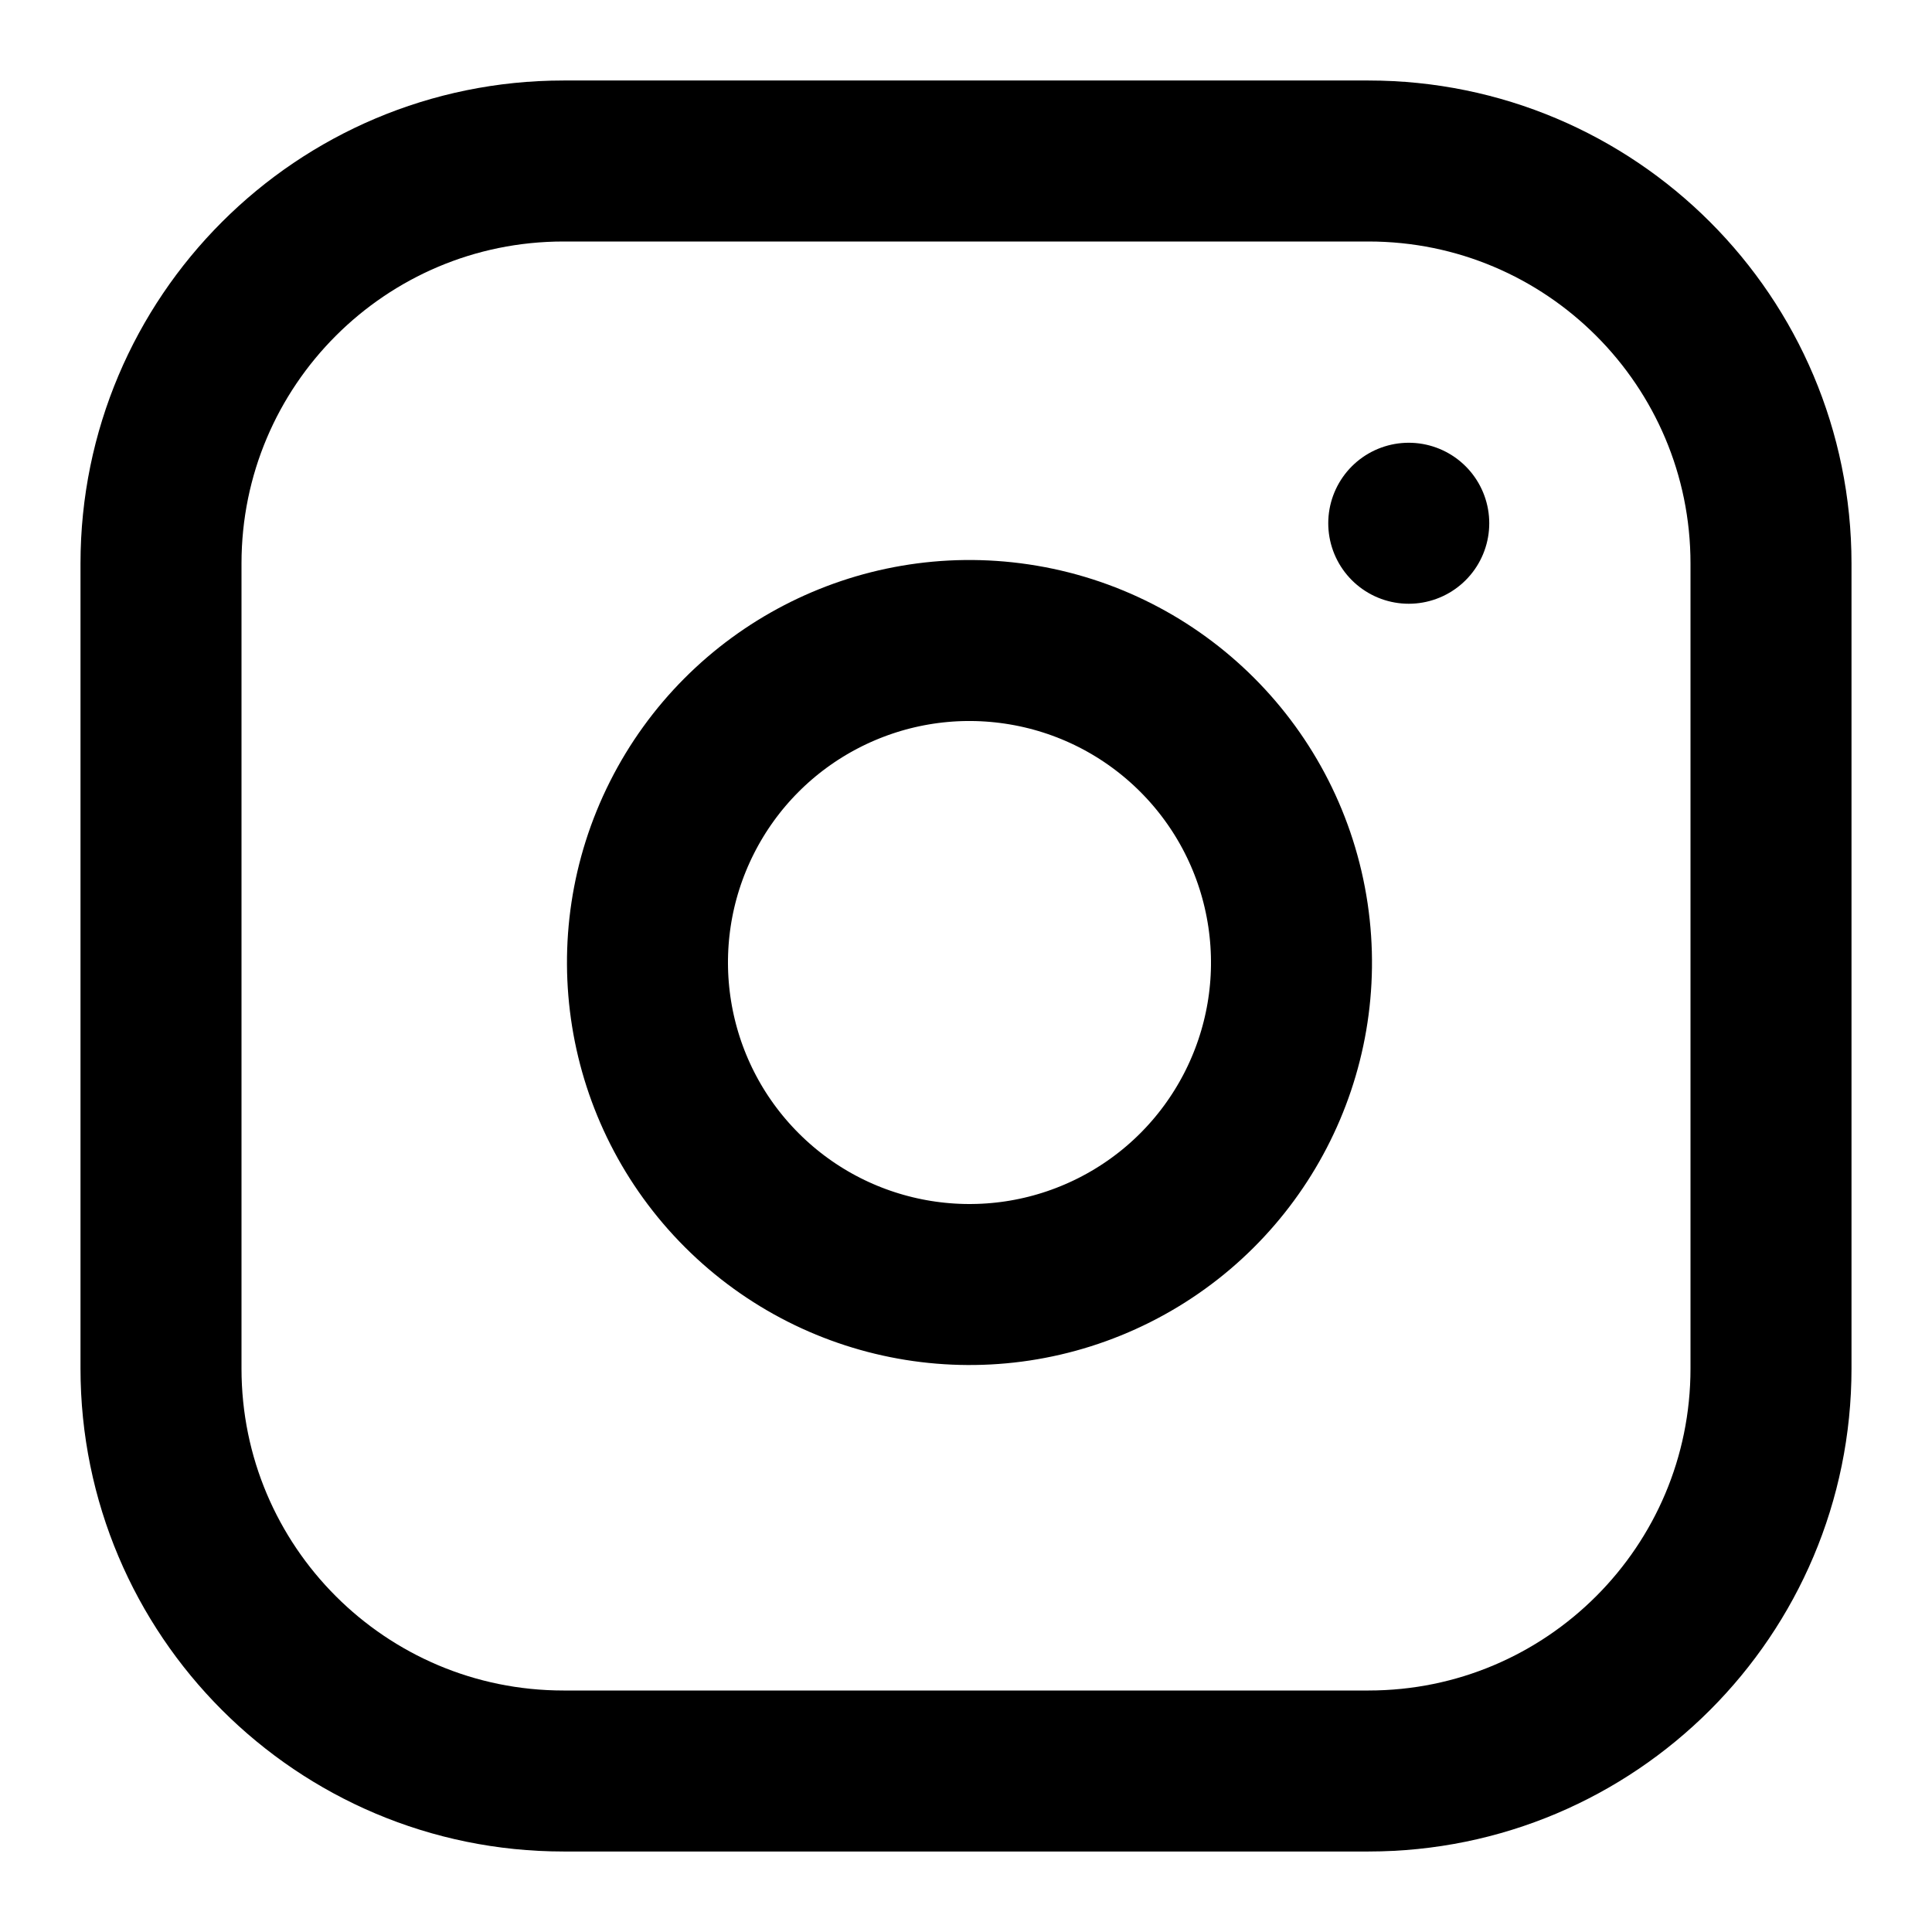
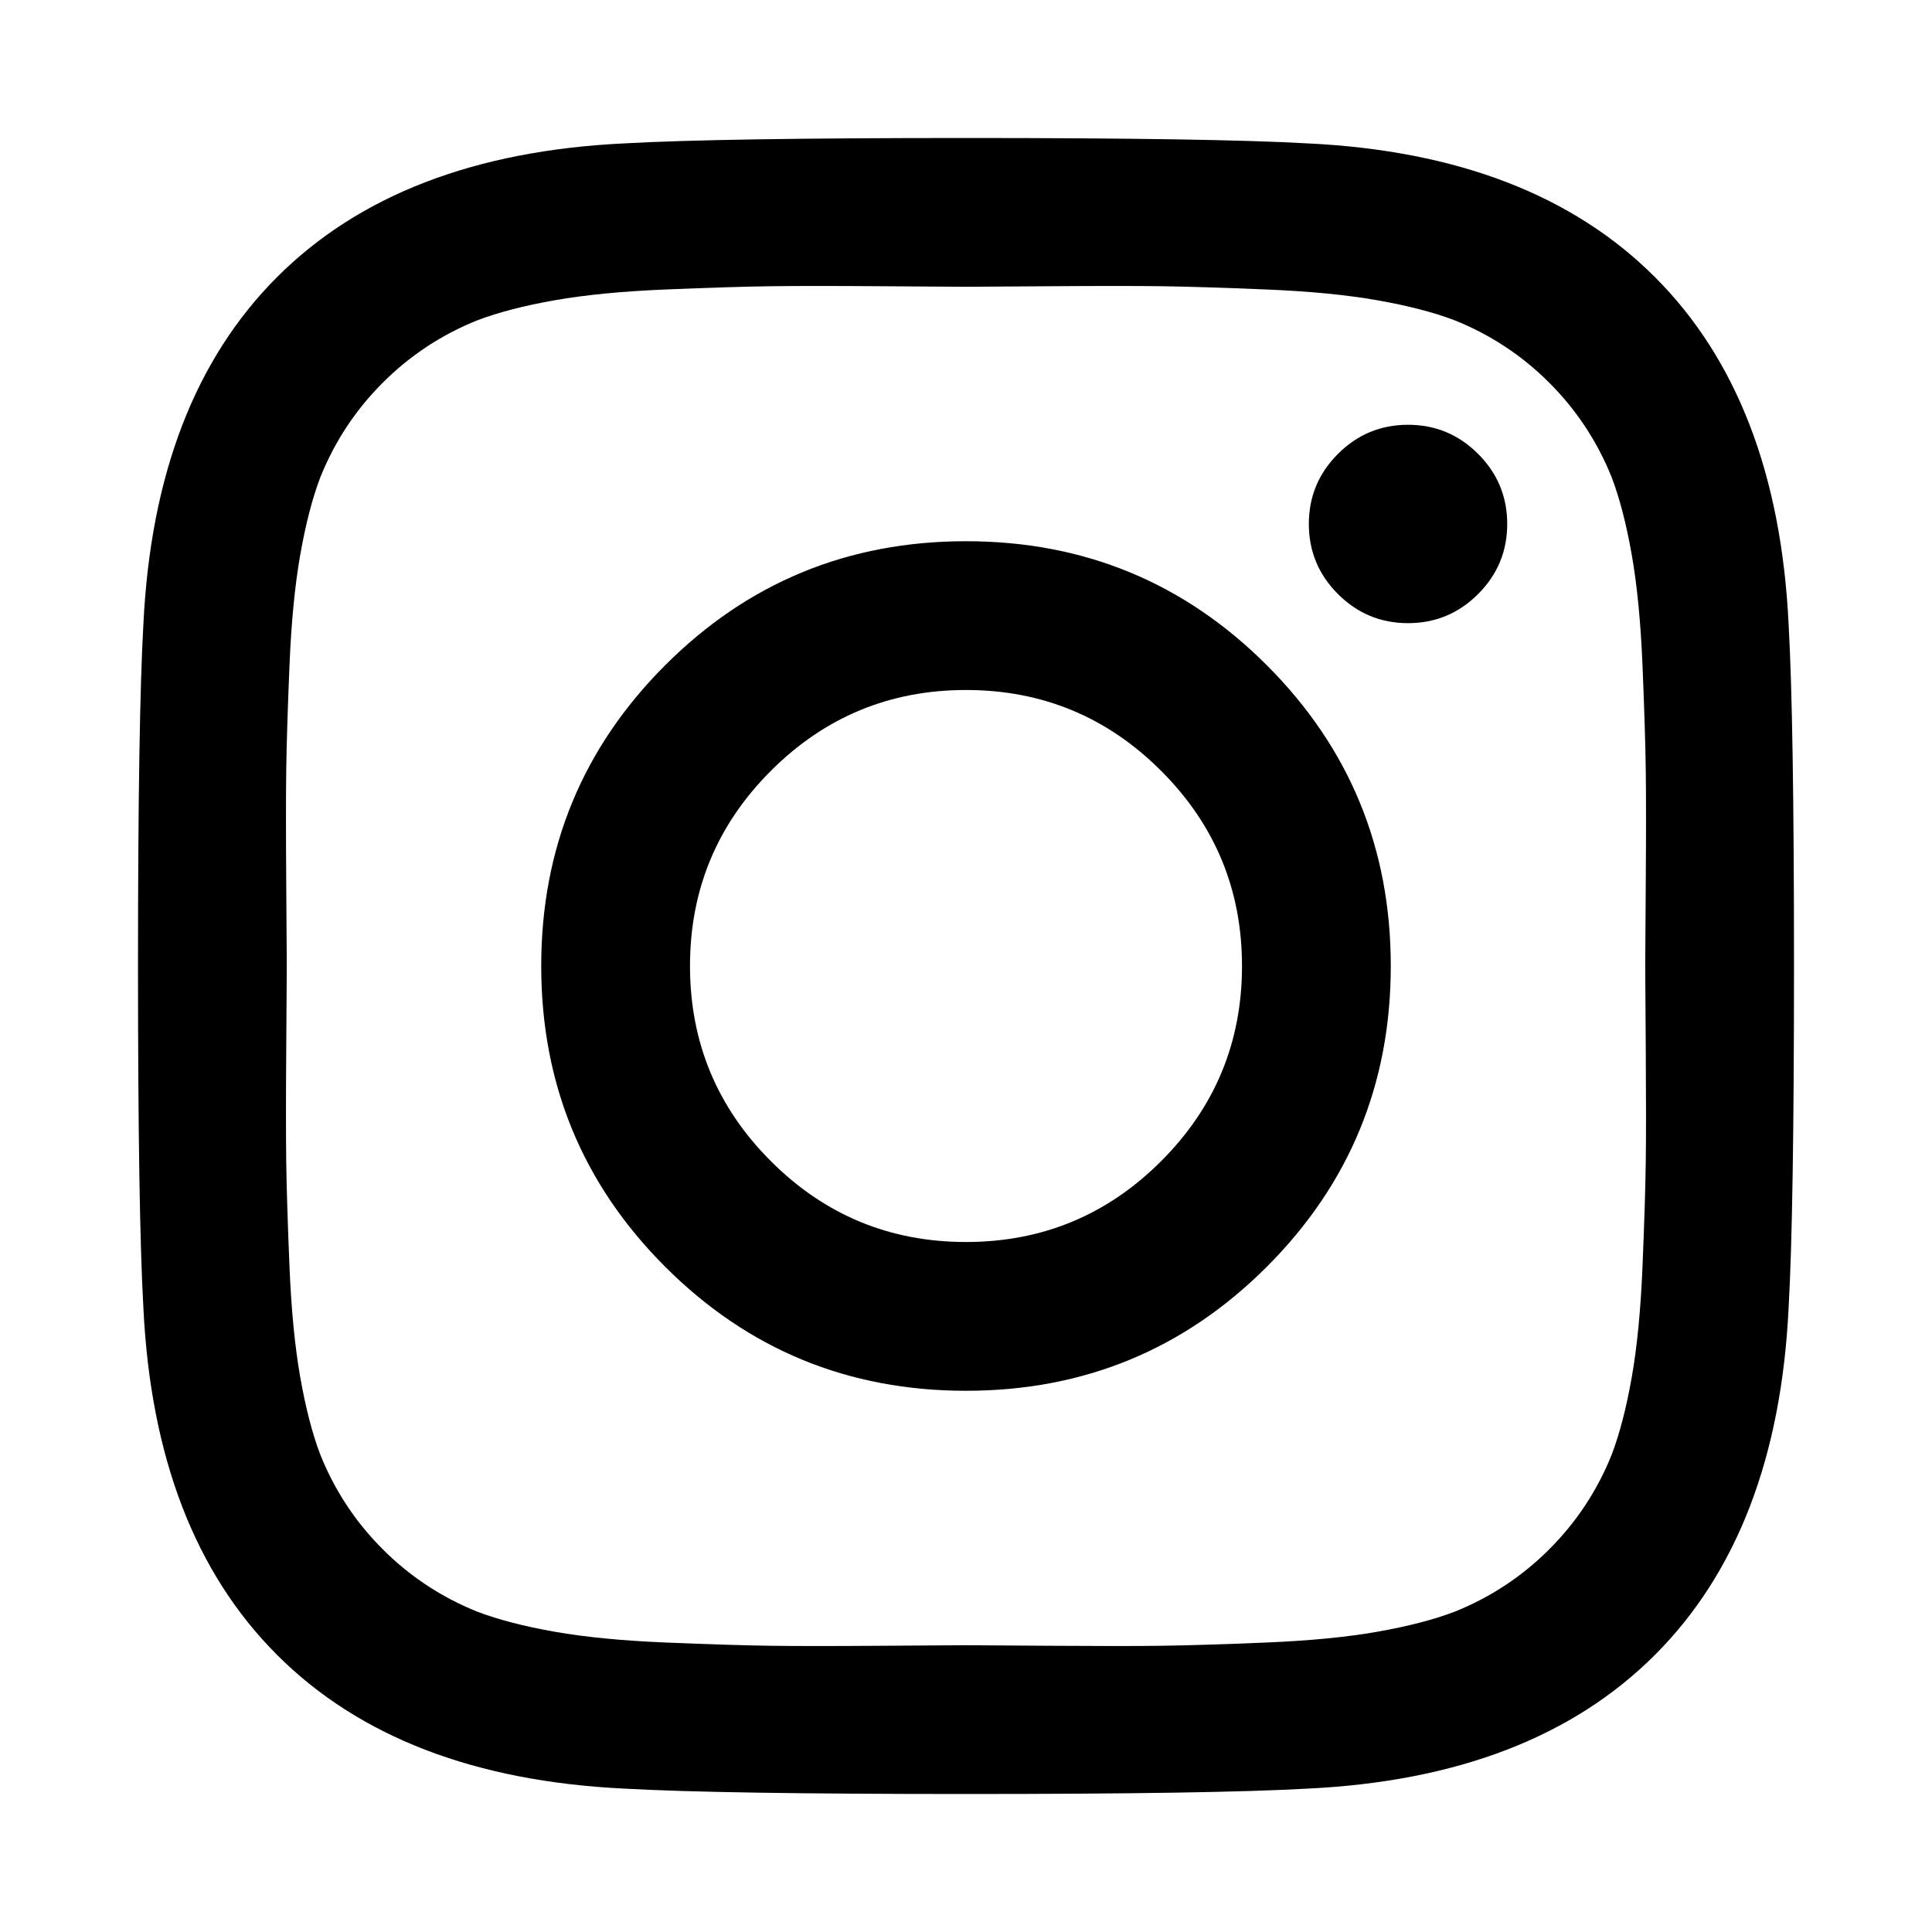
- <svg xmlns="http://www.w3.org/2000/svg" fill="none" height="24" stroke="#000" stroke-linecap="round" stroke-linejoin="round" stroke-width="2" viewBox="0 0 24 24" width="24">
-   <rect height="20" rx="5" ry="5" width="20" x="2" y="2" />
-   <path d="M16 11.37A4 4 0 1 1 12.63 8 4 4 0 0 1 16 11.37z" />
-   <line x1="17.5" x2="17.5" y1="6.5" y2="6.5" />
+ <svg xmlns="http://www.w3.org/2000/svg" width="20" height="20" viewBox="0 0 1792 1792">
+   <path d="M1152 896q0-106-75-181t-181-75-181 75-75 181 75 181 181 75 181-75 75-181zm138 0q0 164-115 279t-279 115-279-115-115-279 115-279 279-115 279 115 115 279zm108-410q0 38-27 65t-65 27-65-27-27-65 27-65 65-27 65 27 27 65zm-502-220q-7 0-76.5-.5t-105.5 0-96.5 3-103 10-71.5 18.5q-50 20-88 58t-58 88q-11 29-18.5 71.5t-10 103-3 96.5 0 105.5.5 76.5-.5 76.5 0 105.5 3 96.5 10 103 18.5 71.5q20 50 58 88t88 58q29 11 71.5 18.5t103 10 96.5 3 105.5 0 76.5-.5 76.5.5 105.5 0 96.5-3 103-10 71.5-18.5q50-20 88-58t58-88q11-29 18.5-71.5t10-103 3-96.5 0-105.5-.5-76.5.5-76.5 0-105.5-3-96.5-10-103-18.5-71.5q-20-50-58-88t-88-58q-29-11-71.5-18.5t-103-10-96.5-3-105.5 0-76.5.5zm768 630q0 229-5 317-10 208-124 322t-322 124q-88 5-317 5t-317-5q-208-10-322-124t-124-322q-5-88-5-317t5-317q10-208 124-322t322-124q88-5 317-5t317 5q208 10 322 124t124 322q5 88 5 317z" />
</svg>
